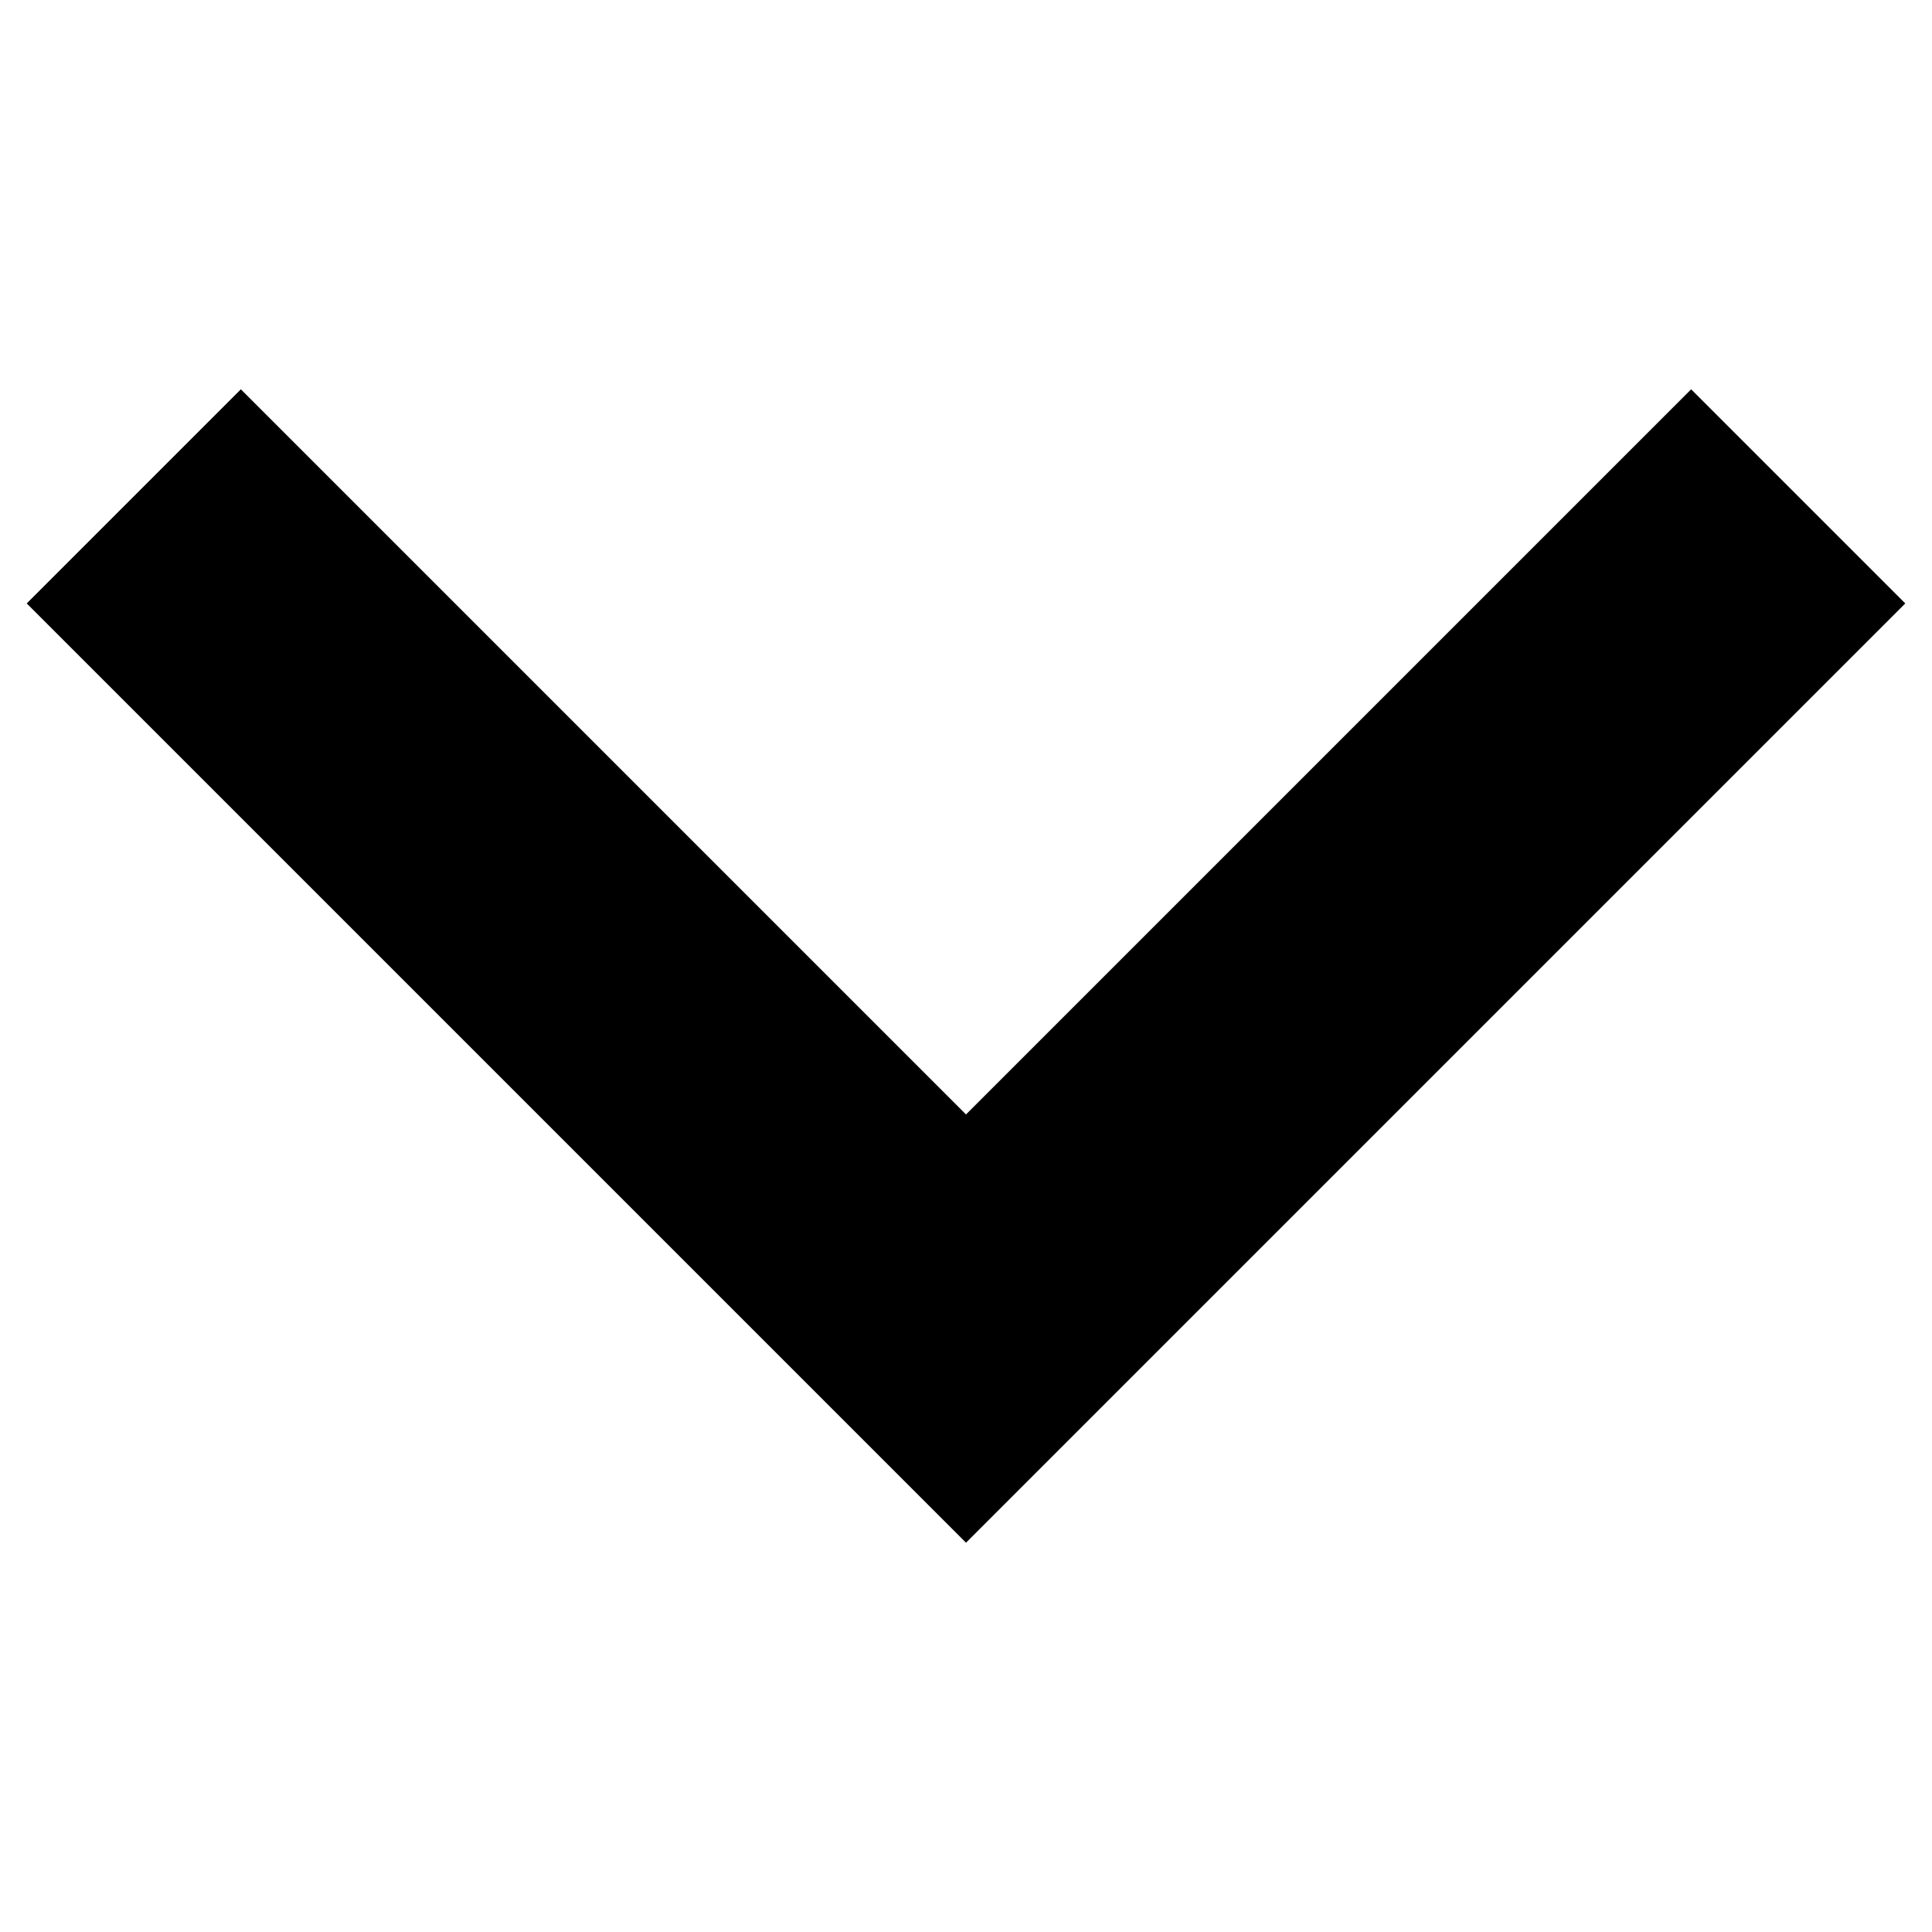
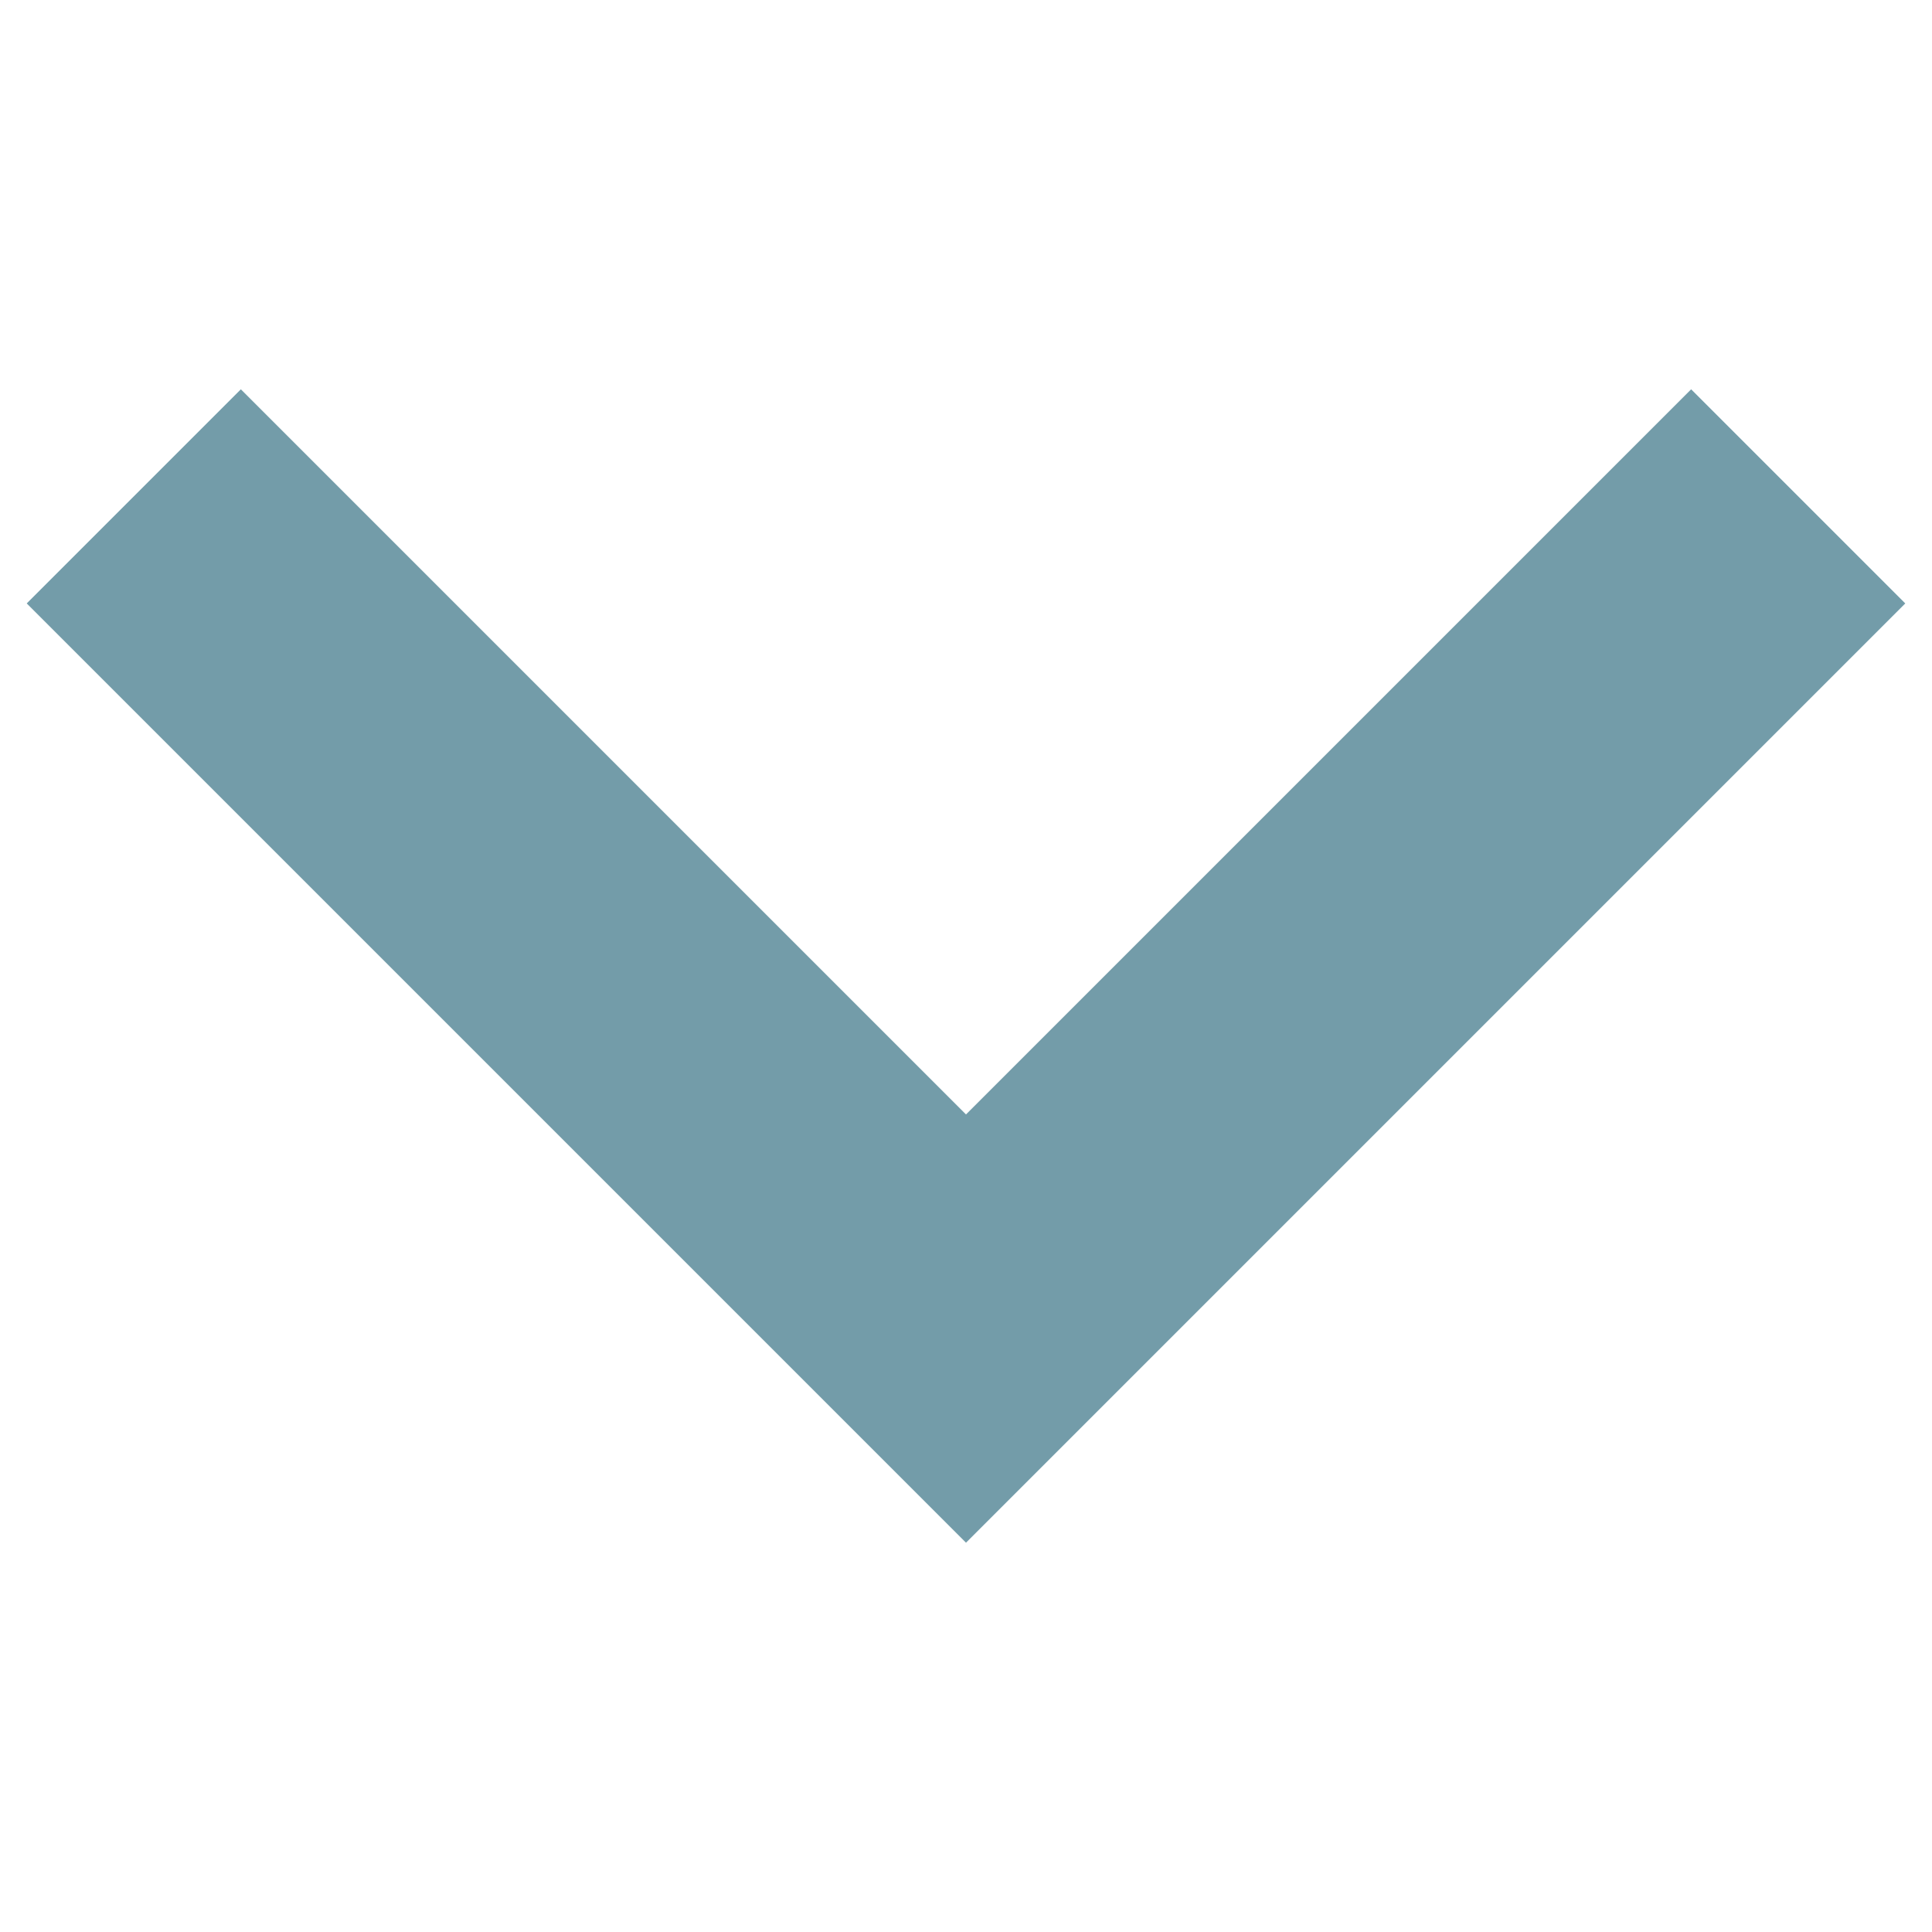
<svg xmlns="http://www.w3.org/2000/svg" id="Layer_1" data-name="Layer 1" viewBox="0 0 60 60">
  <defs>
    <style>
      .cls-1 {
-         fill: #000;
+         fill: #739ca9;
        stroke-width: 0px;
      }
    </style>
  </defs>
  <polygon class="cls-1" points="52.52 12.09 59.17 18.74 30 47.91 .83 18.74 7.48 12.09 30 34.61 52.52 12.09" />
</svg>
